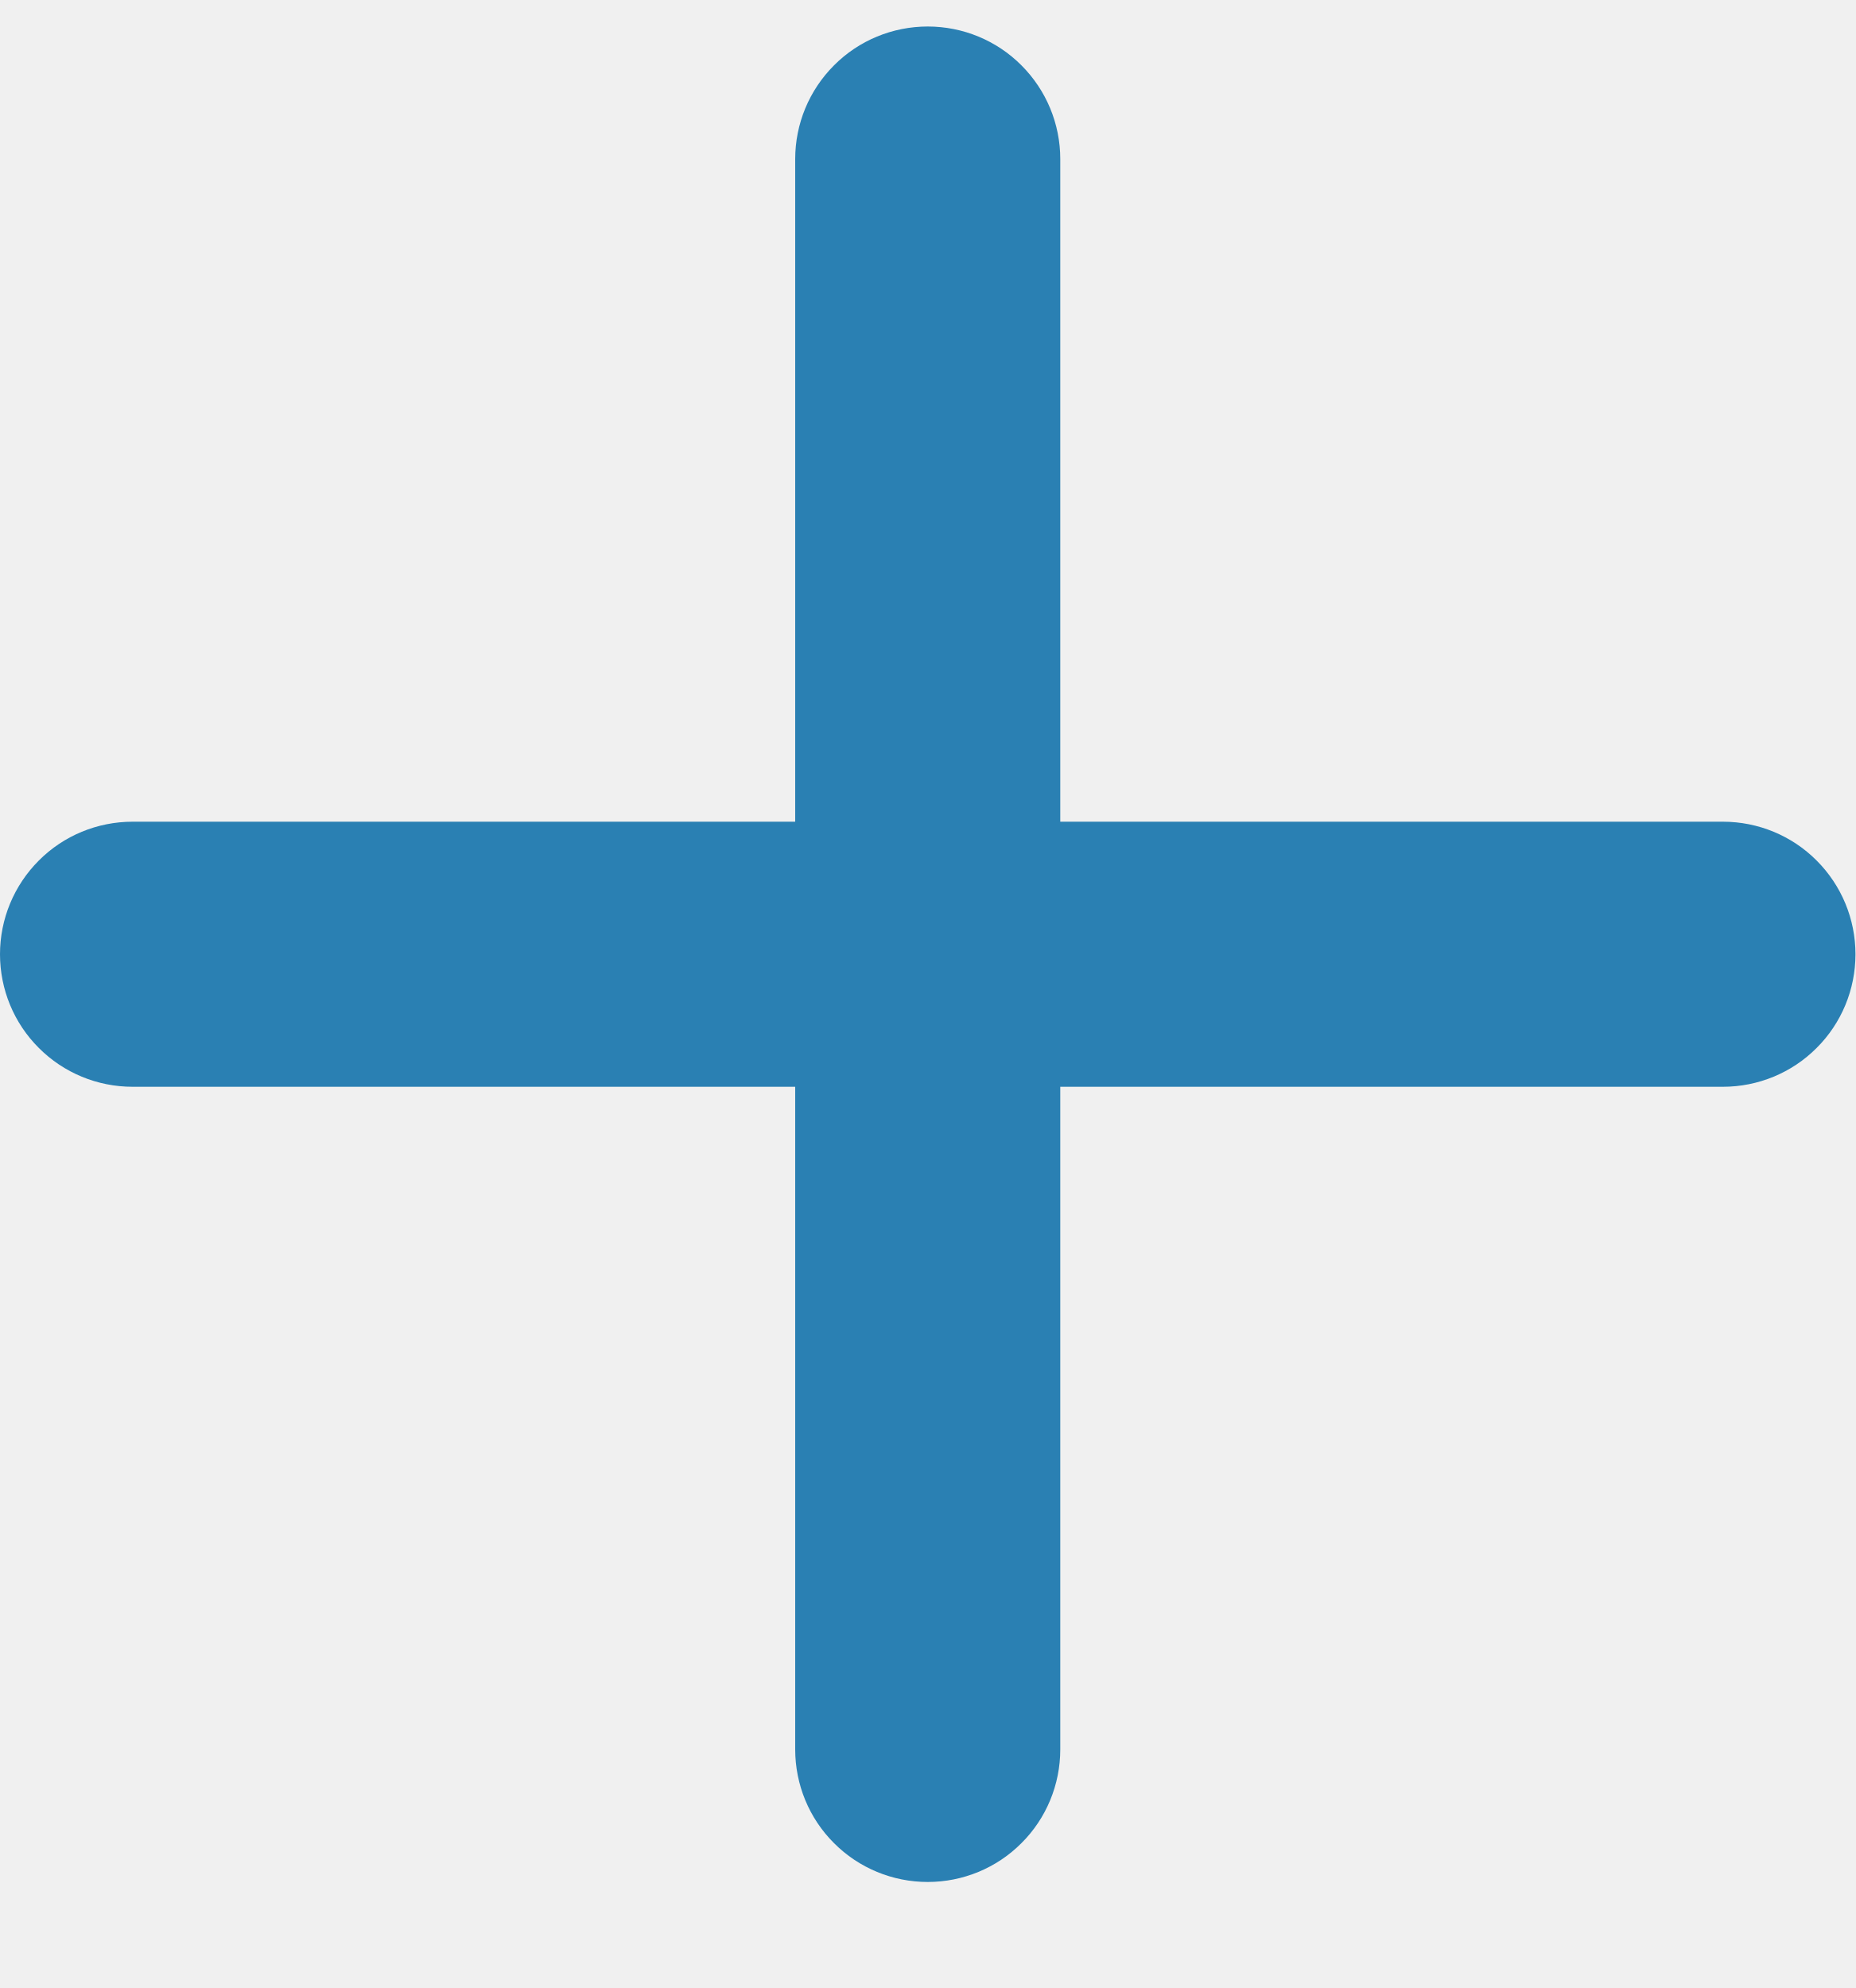
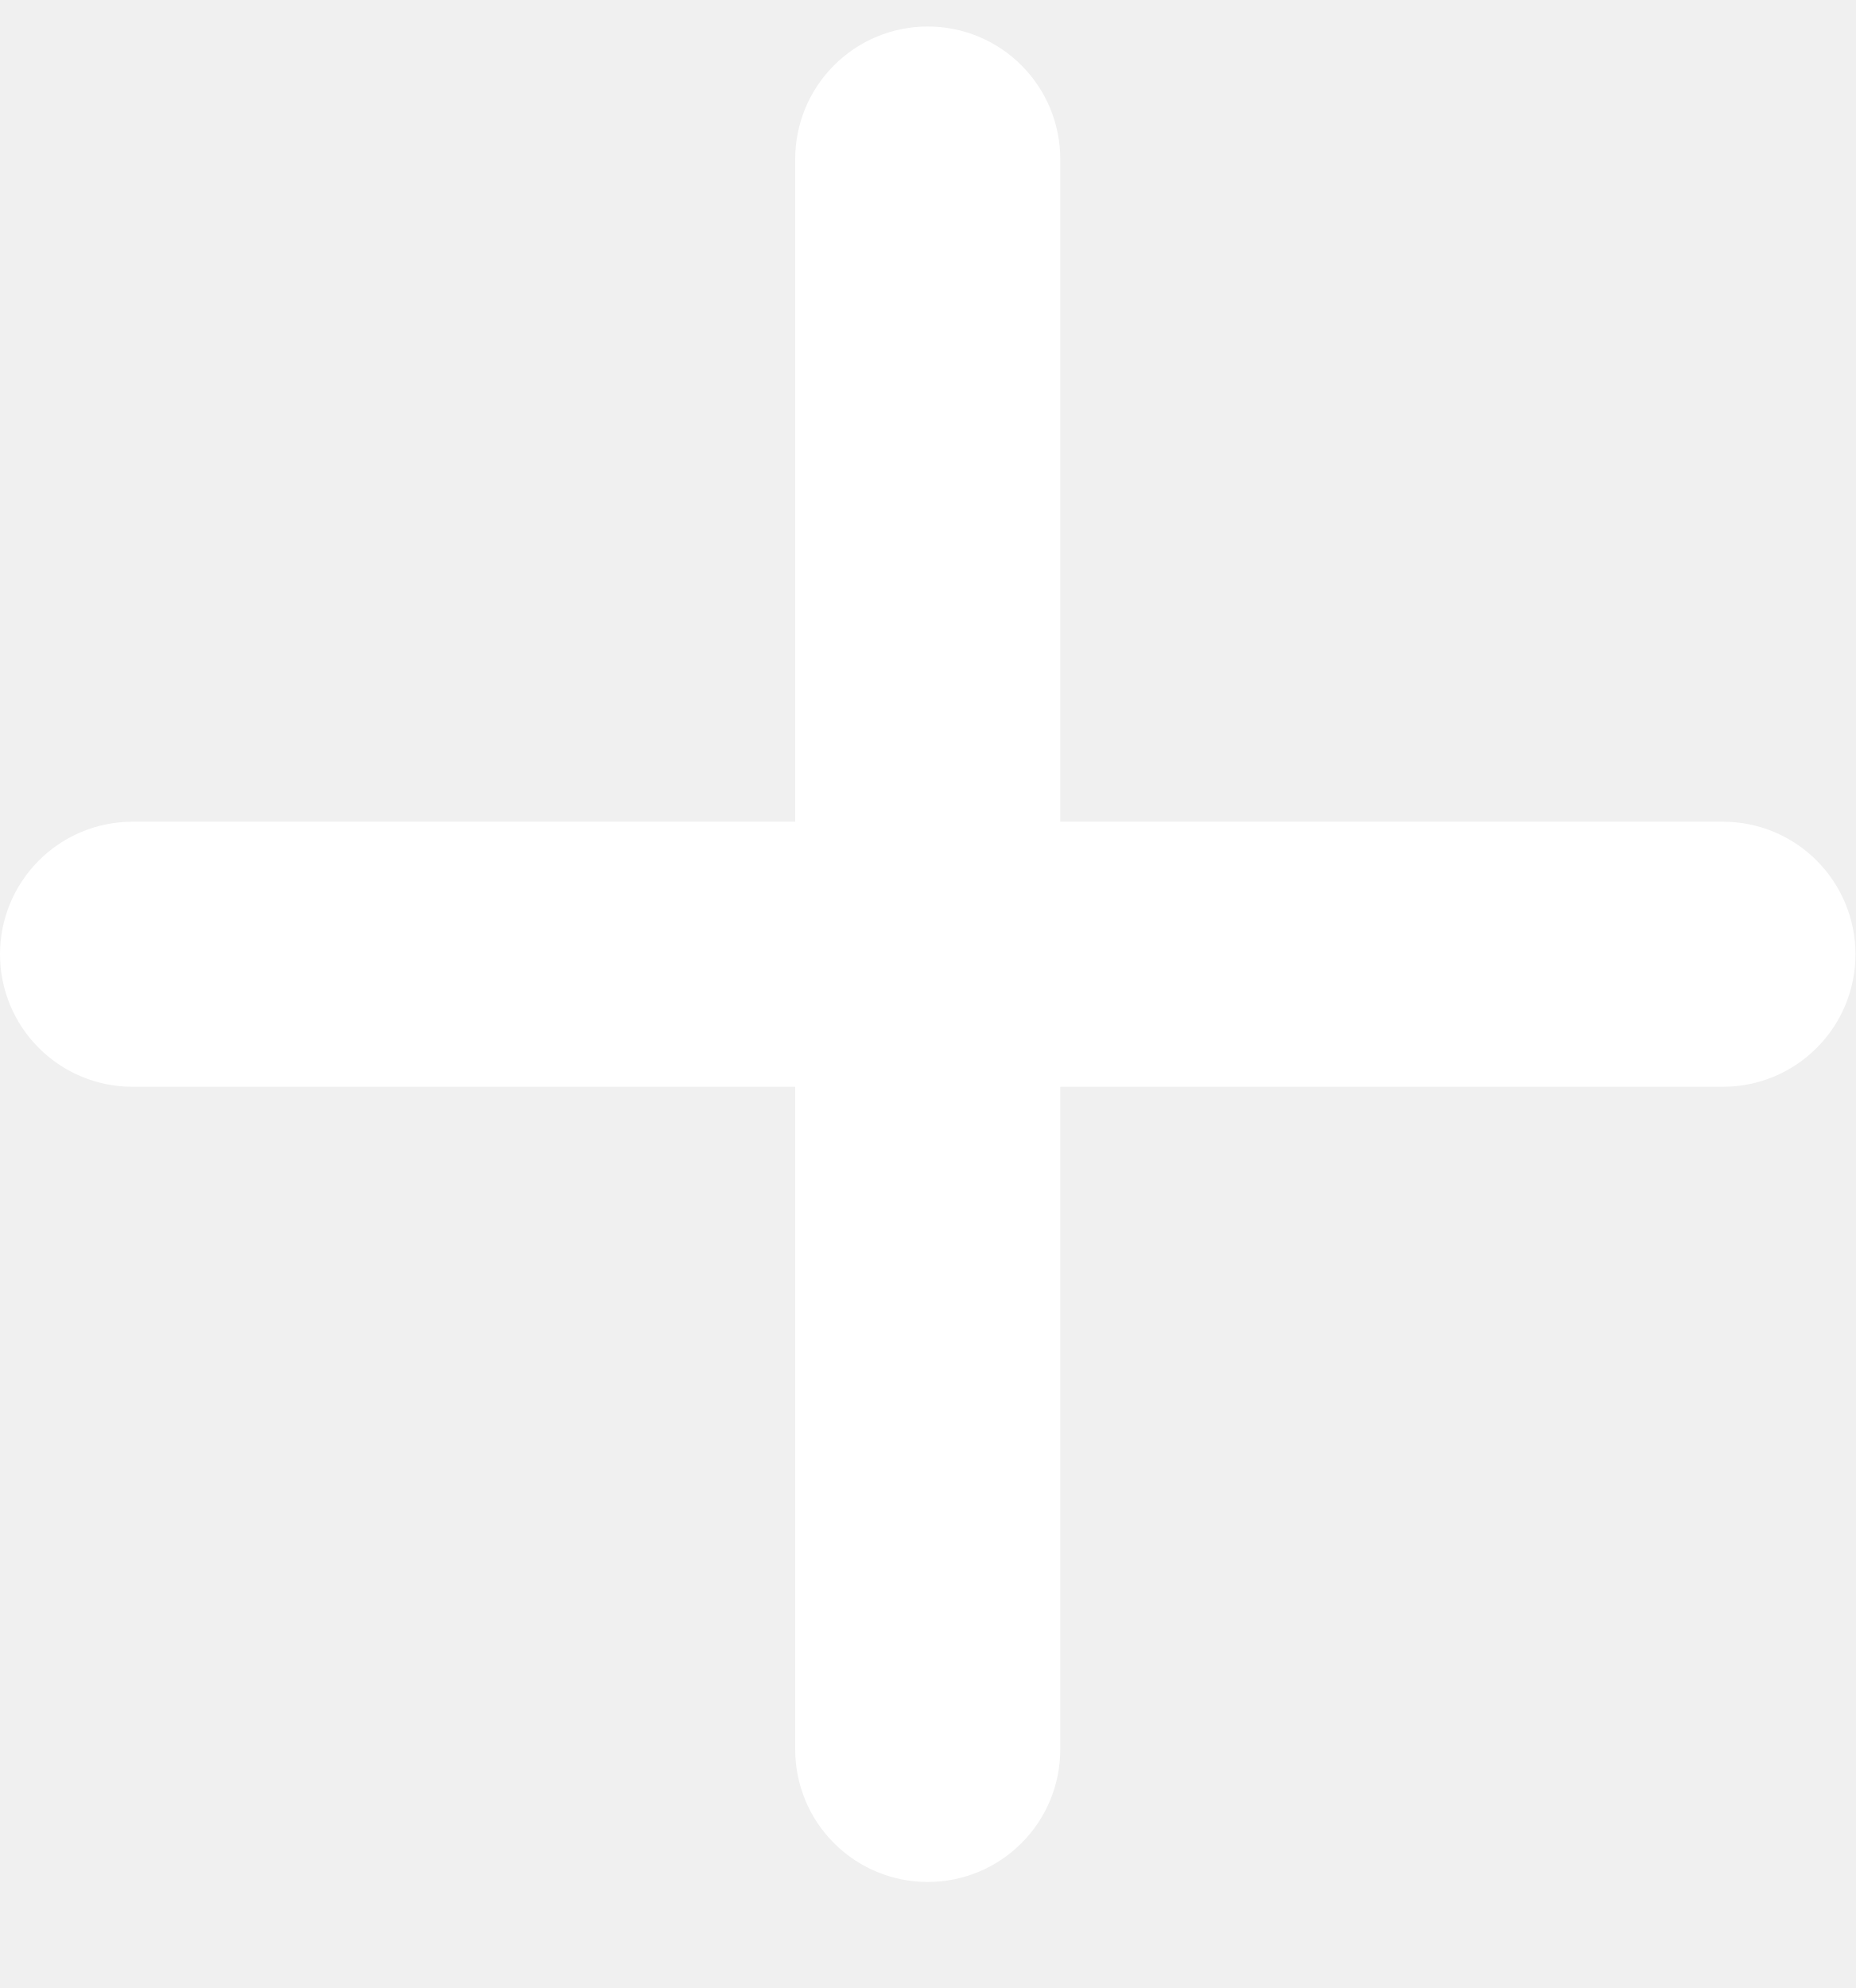
<svg xmlns="http://www.w3.org/2000/svg" width="14" height="15" viewBox="0 0 14 15" fill="none">
-   <path d="M13 8.2H8V13.2C8 13.465 7.895 13.72 7.707 13.907C7.52 14.095 7.265 14.2 7 14.2C6.735 14.2 6.48 14.095 6.293 13.907C6.105 13.72 6 13.465 6 13.2V8.2H1C0.735 8.2 0.48 8.095 0.293 7.907C0.105 7.72 0 7.465 0 7.2C0 6.935 0.105 6.681 0.293 6.493C0.48 6.305 0.735 6.2 1 6.2H6V1.2C6 0.935 6.105 0.681 6.293 0.493C6.48 0.305 6.735 0.2 7 0.2C7.265 0.2 7.52 0.305 7.707 0.493C7.895 0.681 8 0.935 8 1.2V6.2H13C13.265 6.2 13.52 6.305 13.707 6.493C13.895 6.681 14 6.935 14 7.2C14 7.465 13.895 7.72 13.707 7.907C13.52 8.095 13.265 8.2 13 8.2Z" fill="#2A80B3" />
+   <path d="M13 8.2H8V13.2C8 13.465 7.895 13.72 7.707 13.907C7.52 14.095 7.265 14.2 7 14.2C6.735 14.2 6.48 14.095 6.293 13.907C6.105 13.72 6 13.465 6 13.2V8.2H1C0.735 8.2 0.48 8.095 0.293 7.907C0.105 7.72 0 7.465 0 7.2C0 6.935 0.105 6.681 0.293 6.493C0.48 6.305 0.735 6.2 1 6.2H6V1.2C6 0.935 6.105 0.681 6.293 0.493C6.48 0.305 6.735 0.2 7 0.2C7.265 0.2 7.52 0.305 7.707 0.493C7.895 0.681 8 0.935 8 1.2V6.2H13C13.265 6.2 13.52 6.305 13.707 6.493C13.895 6.681 14 6.935 14 7.2C14 7.465 13.895 7.72 13.707 7.907C13.52 8.095 13.265 8.2 13 8.2Z" fill="white" />
</svg>
